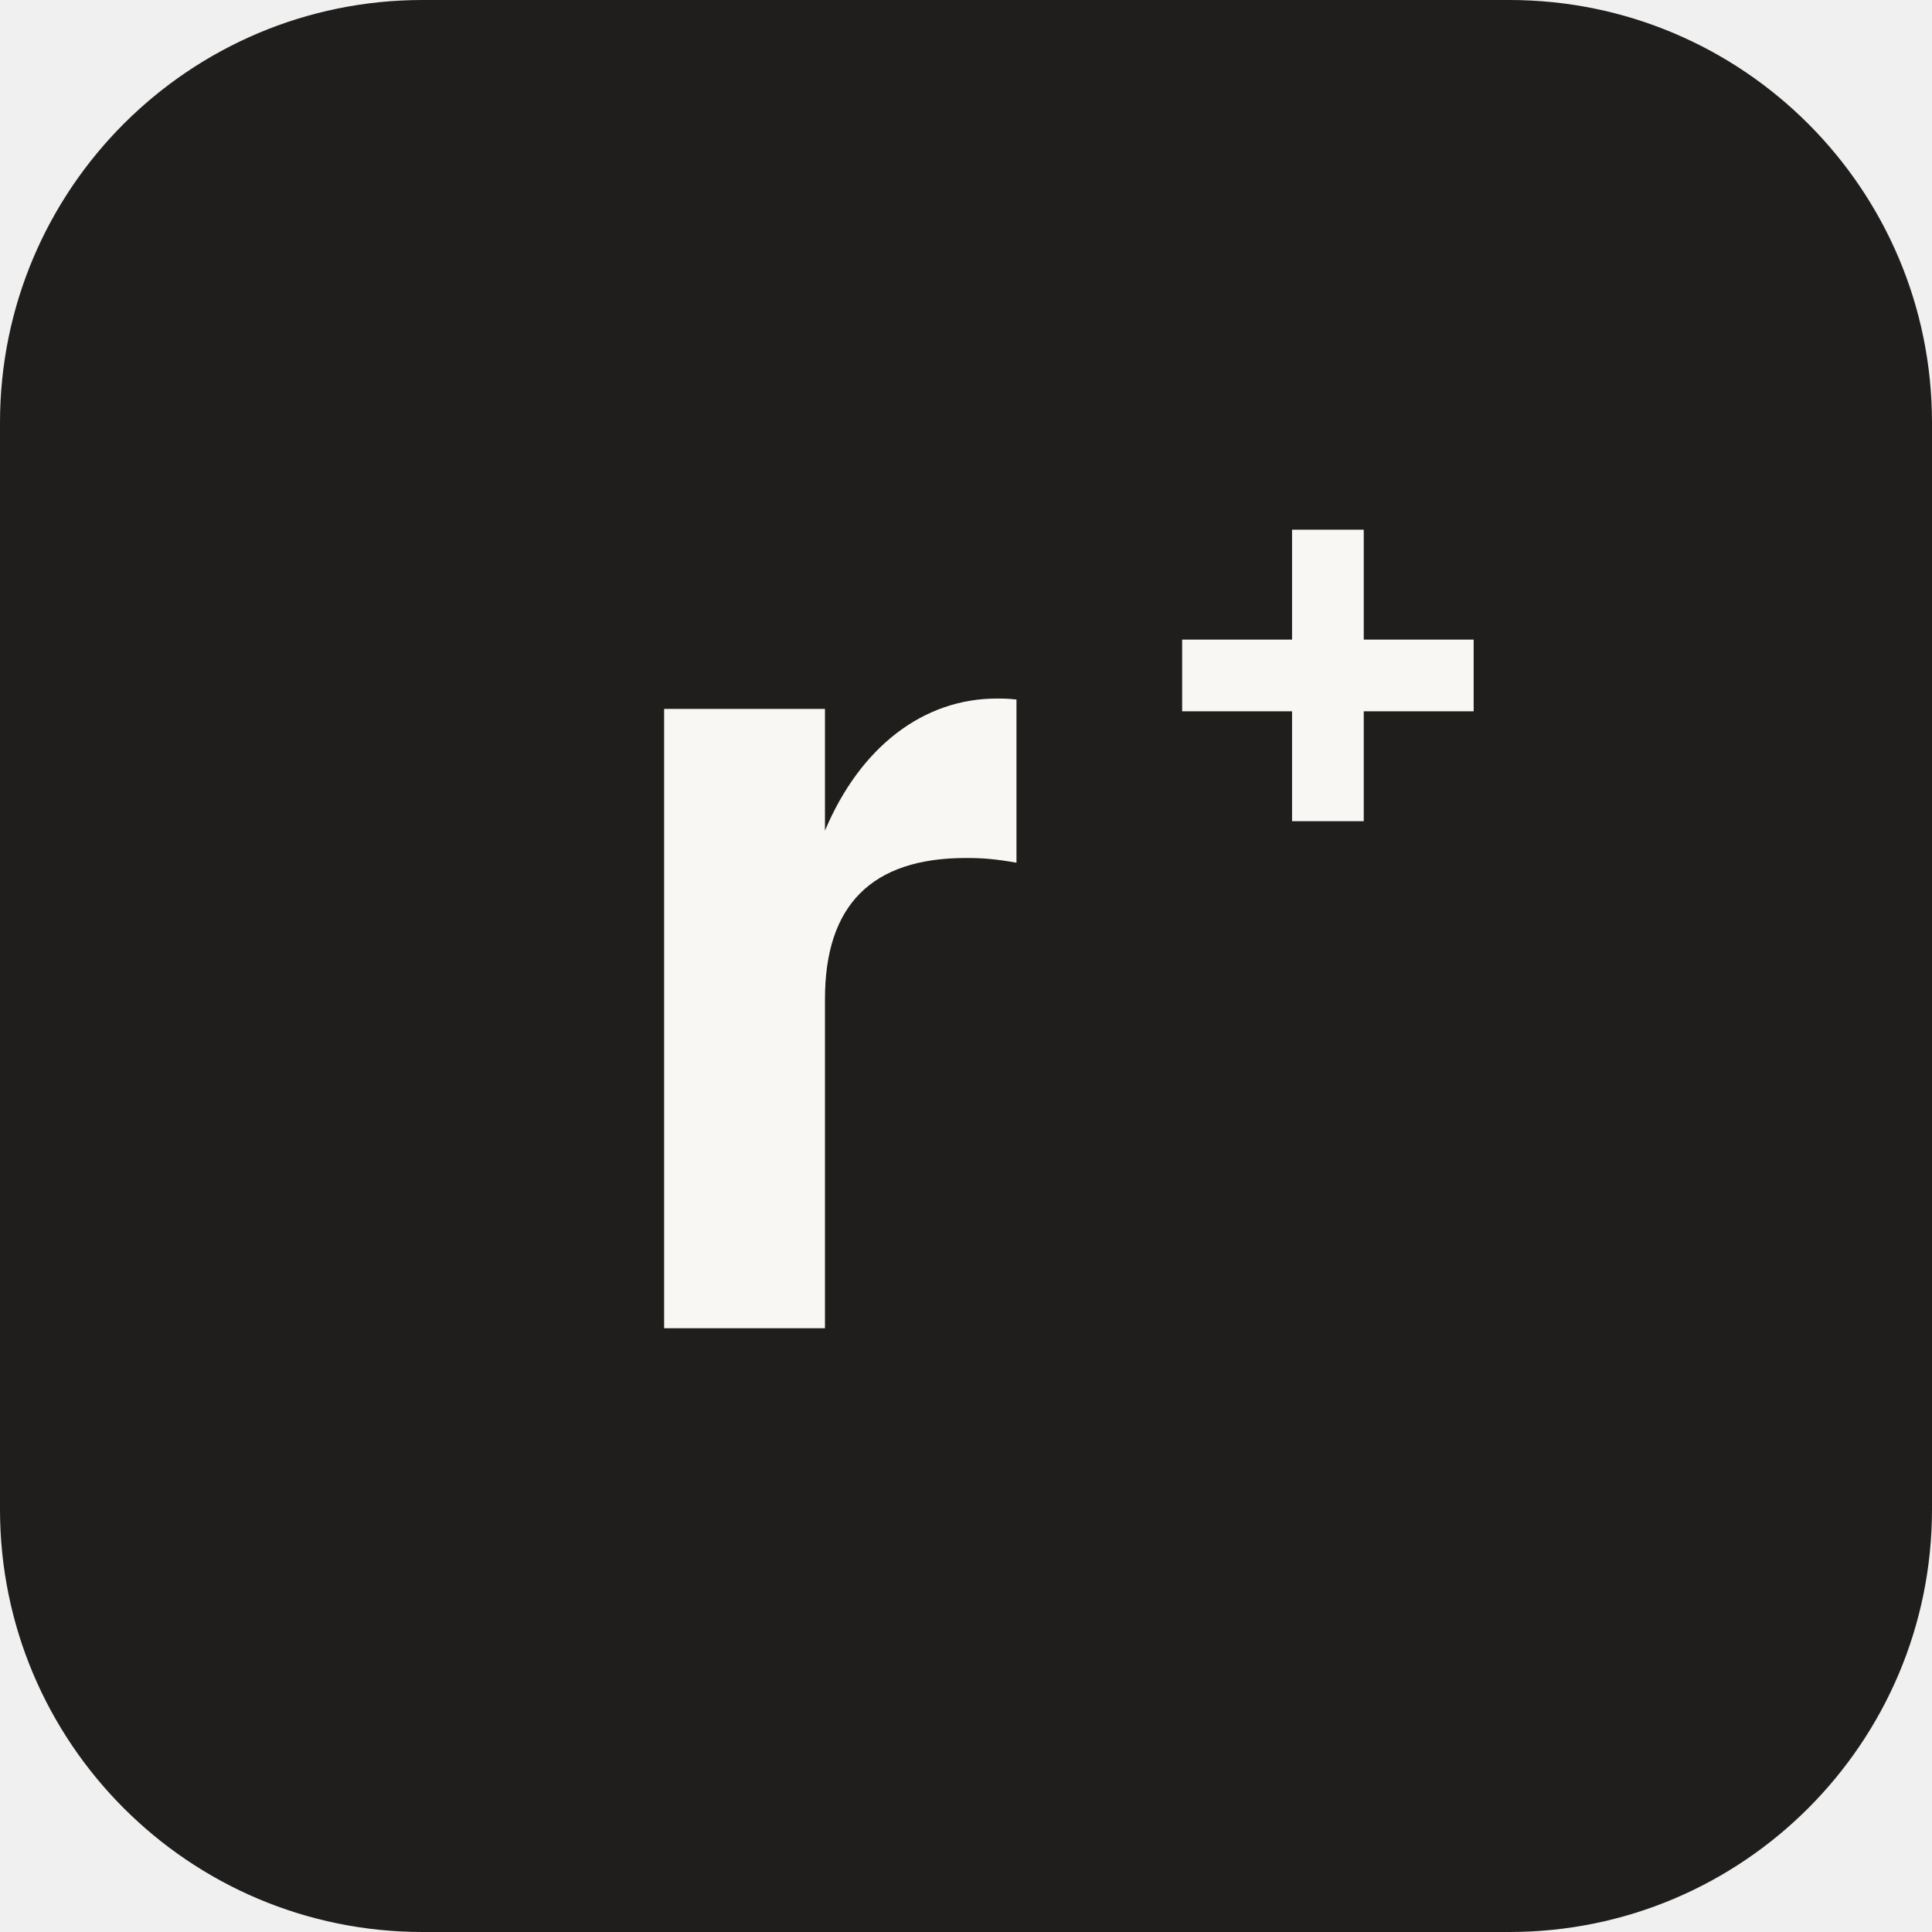
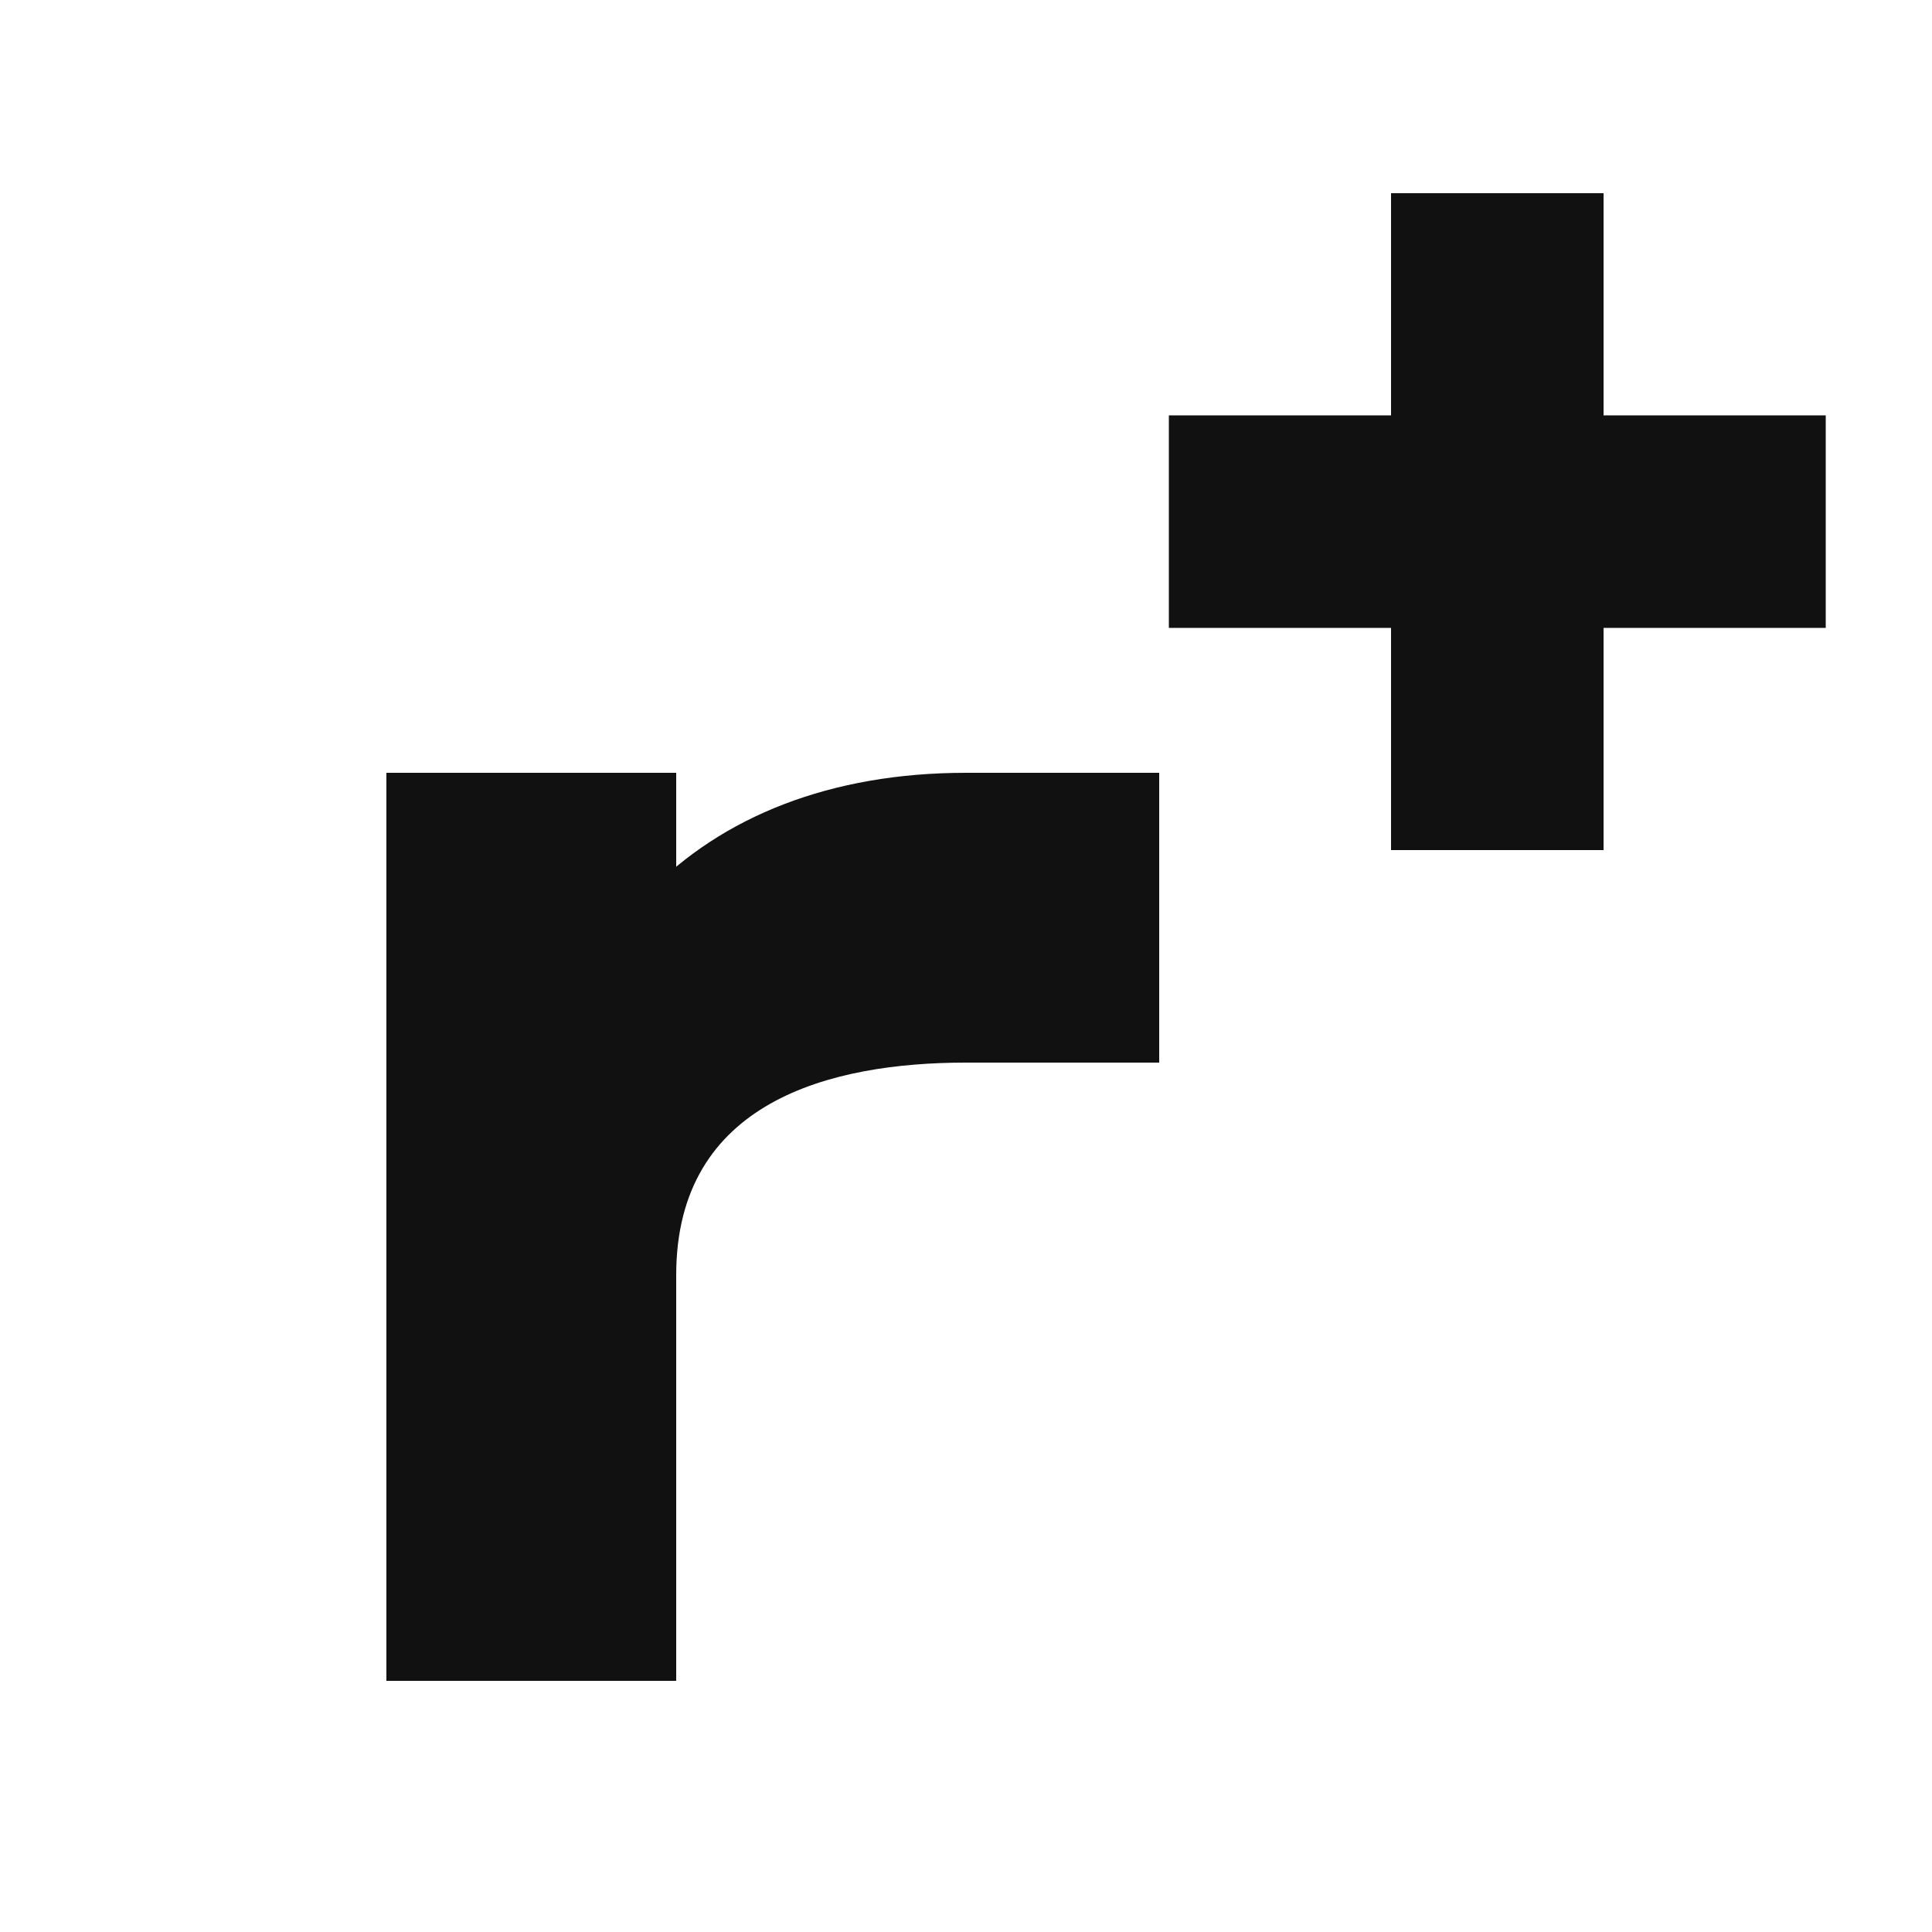
- <svg xmlns="http://www.w3.org/2000/svg" viewBox="0 0 64 64">
-   <rect width="64" height="64" rx="14" fill="#1f1e1d" />
-   <text x="27" y="44" text-anchor="middle" font-family="-apple-system, Helvetica, Arial, sans-serif" font-size="38" font-weight="600" fill="#f8f7f4">r</text>
-   <text x="44" y="27" text-anchor="middle" font-family="-apple-system, Helvetica, Arial, sans-serif" font-size="20" font-weight="700" fill="#f8f7f4">+</text>
+ <svg xmlns="http://www.w3.org/2000/svg" viewBox="0 0 100 100">
+   <rect width="100" height="100" fill="#fff" />
+   <g fill="#111">
+     <rect x="20" y="40" width="15" height="47" />
+     <path d="M27.5 63 C27.5 49 36 40 50 40 H60 V55 H50 C43 55 35 57 35 66 Z" />
+     <rect x="72" y="10" width="11" height="34" />
+     <rect x="60.5" y="21.5" width="34" height="11" />
+   </g>
</svg>
